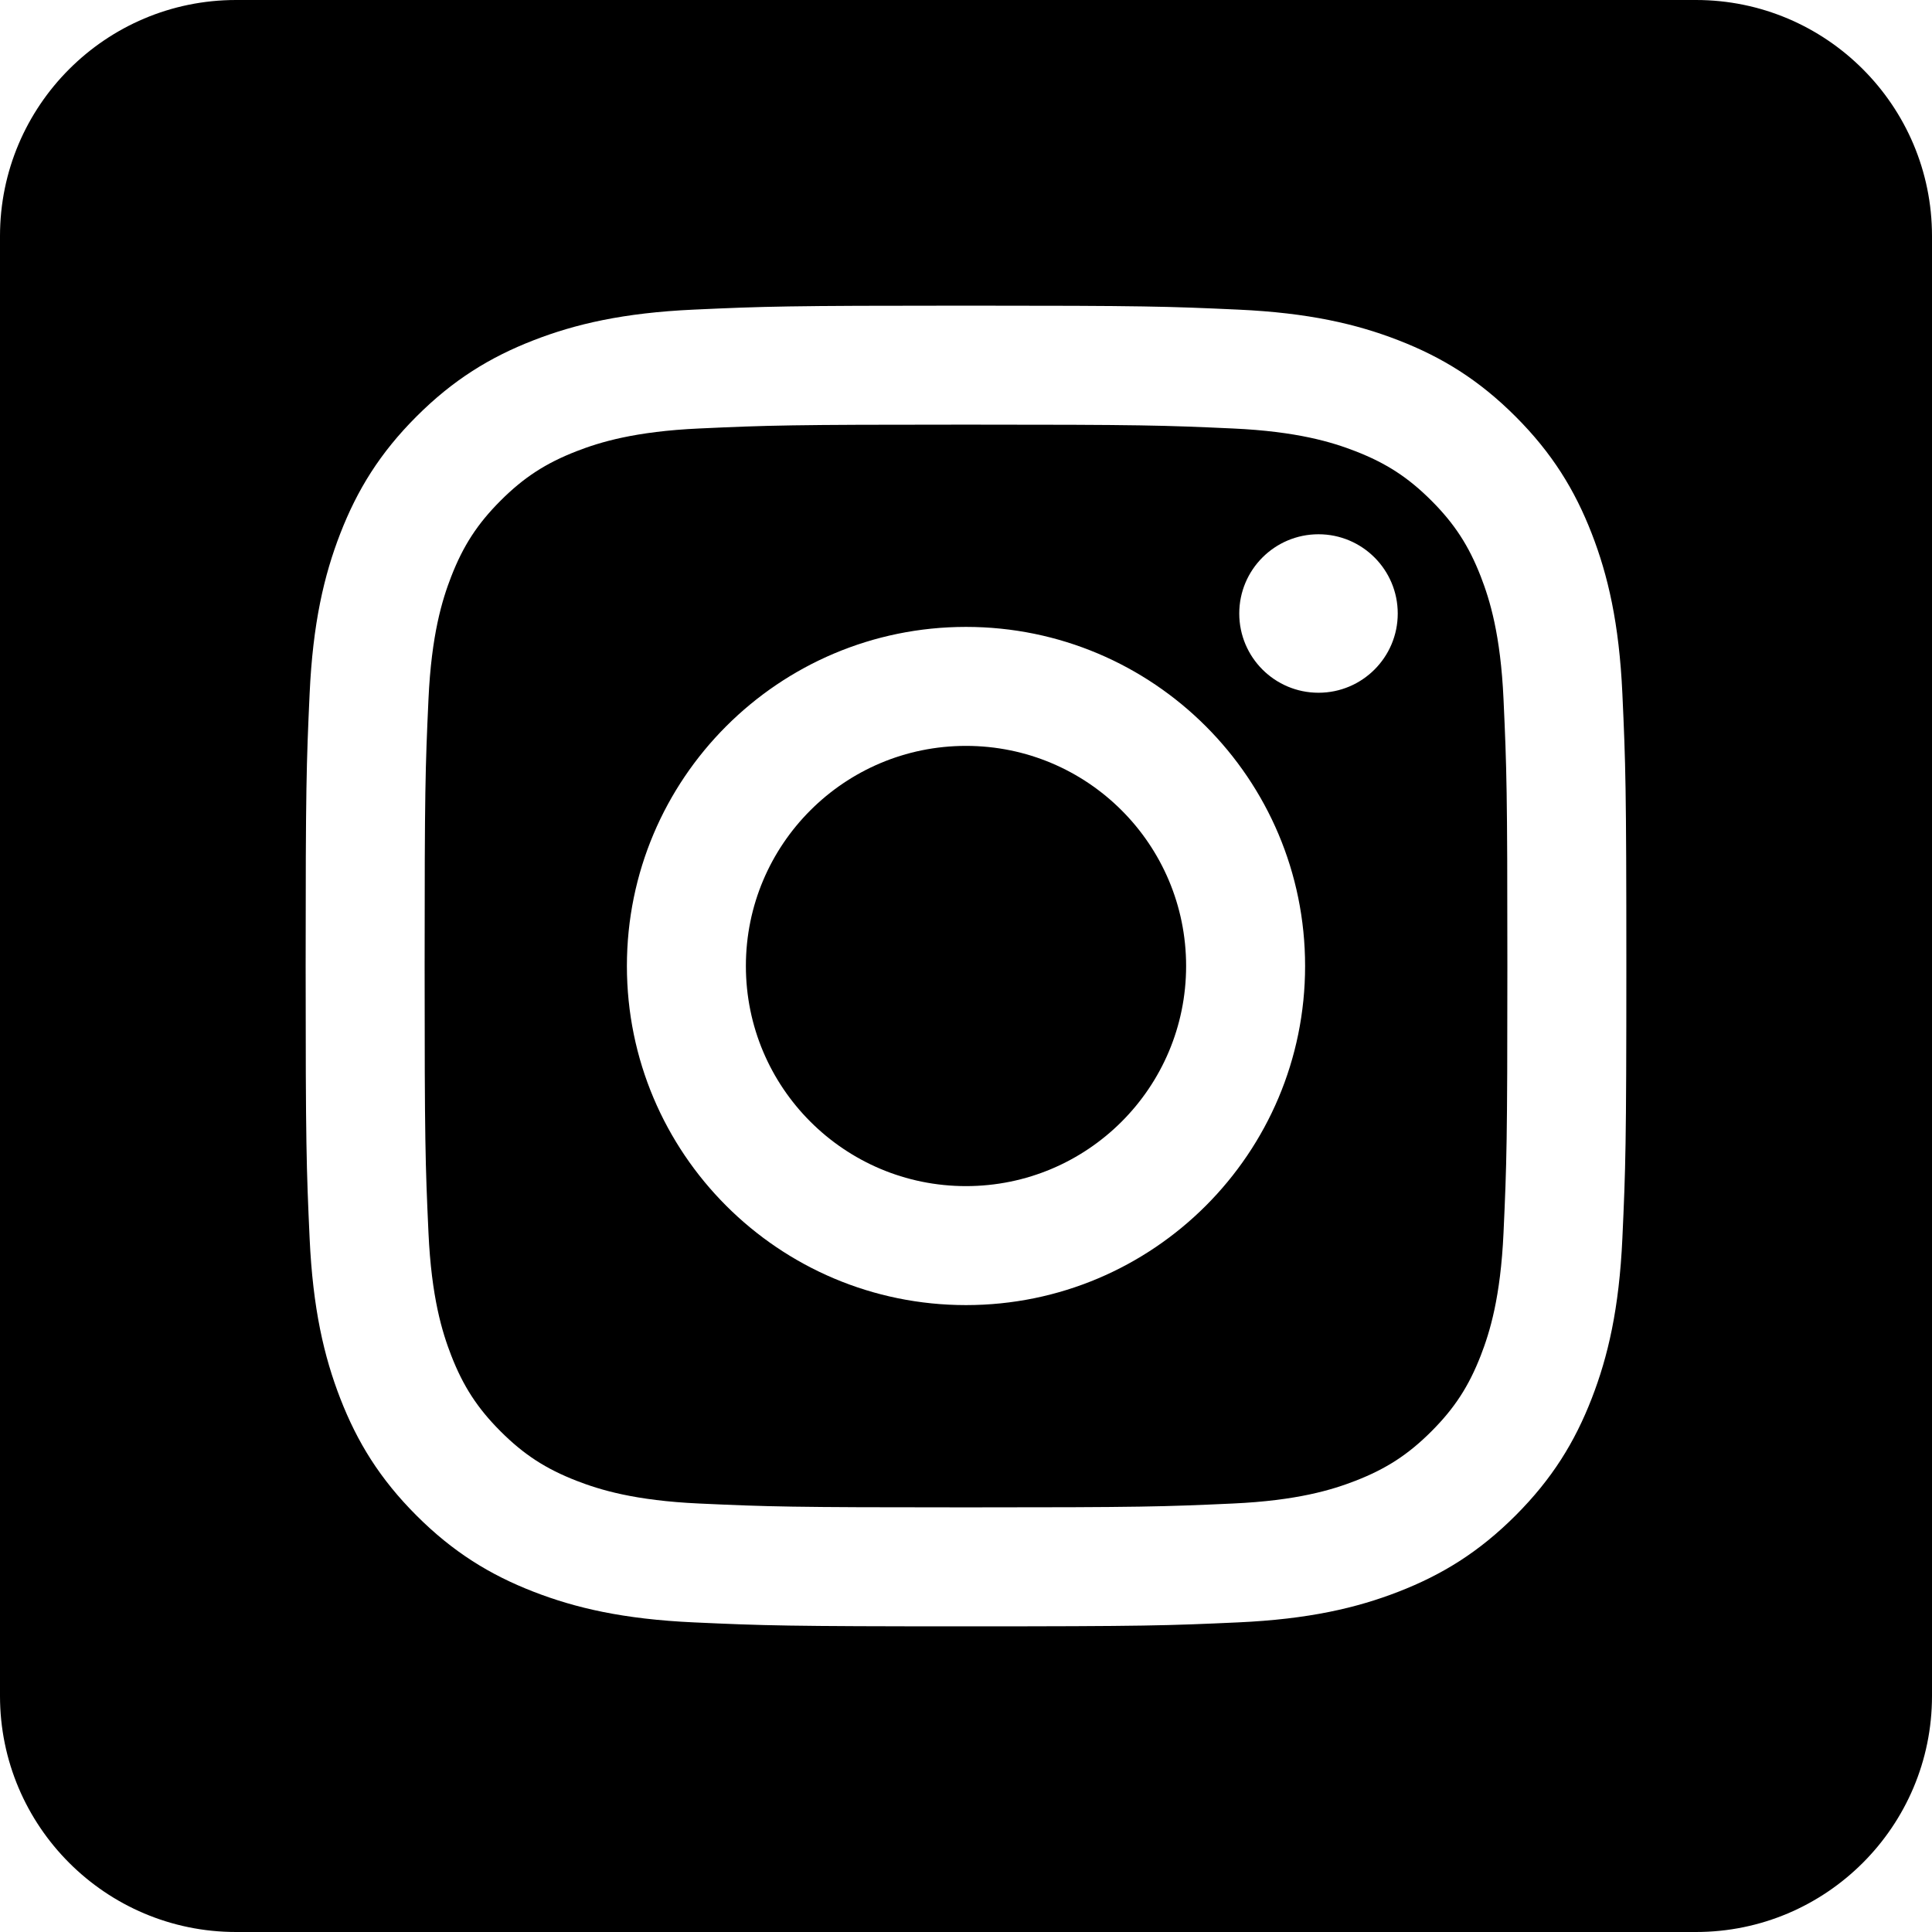
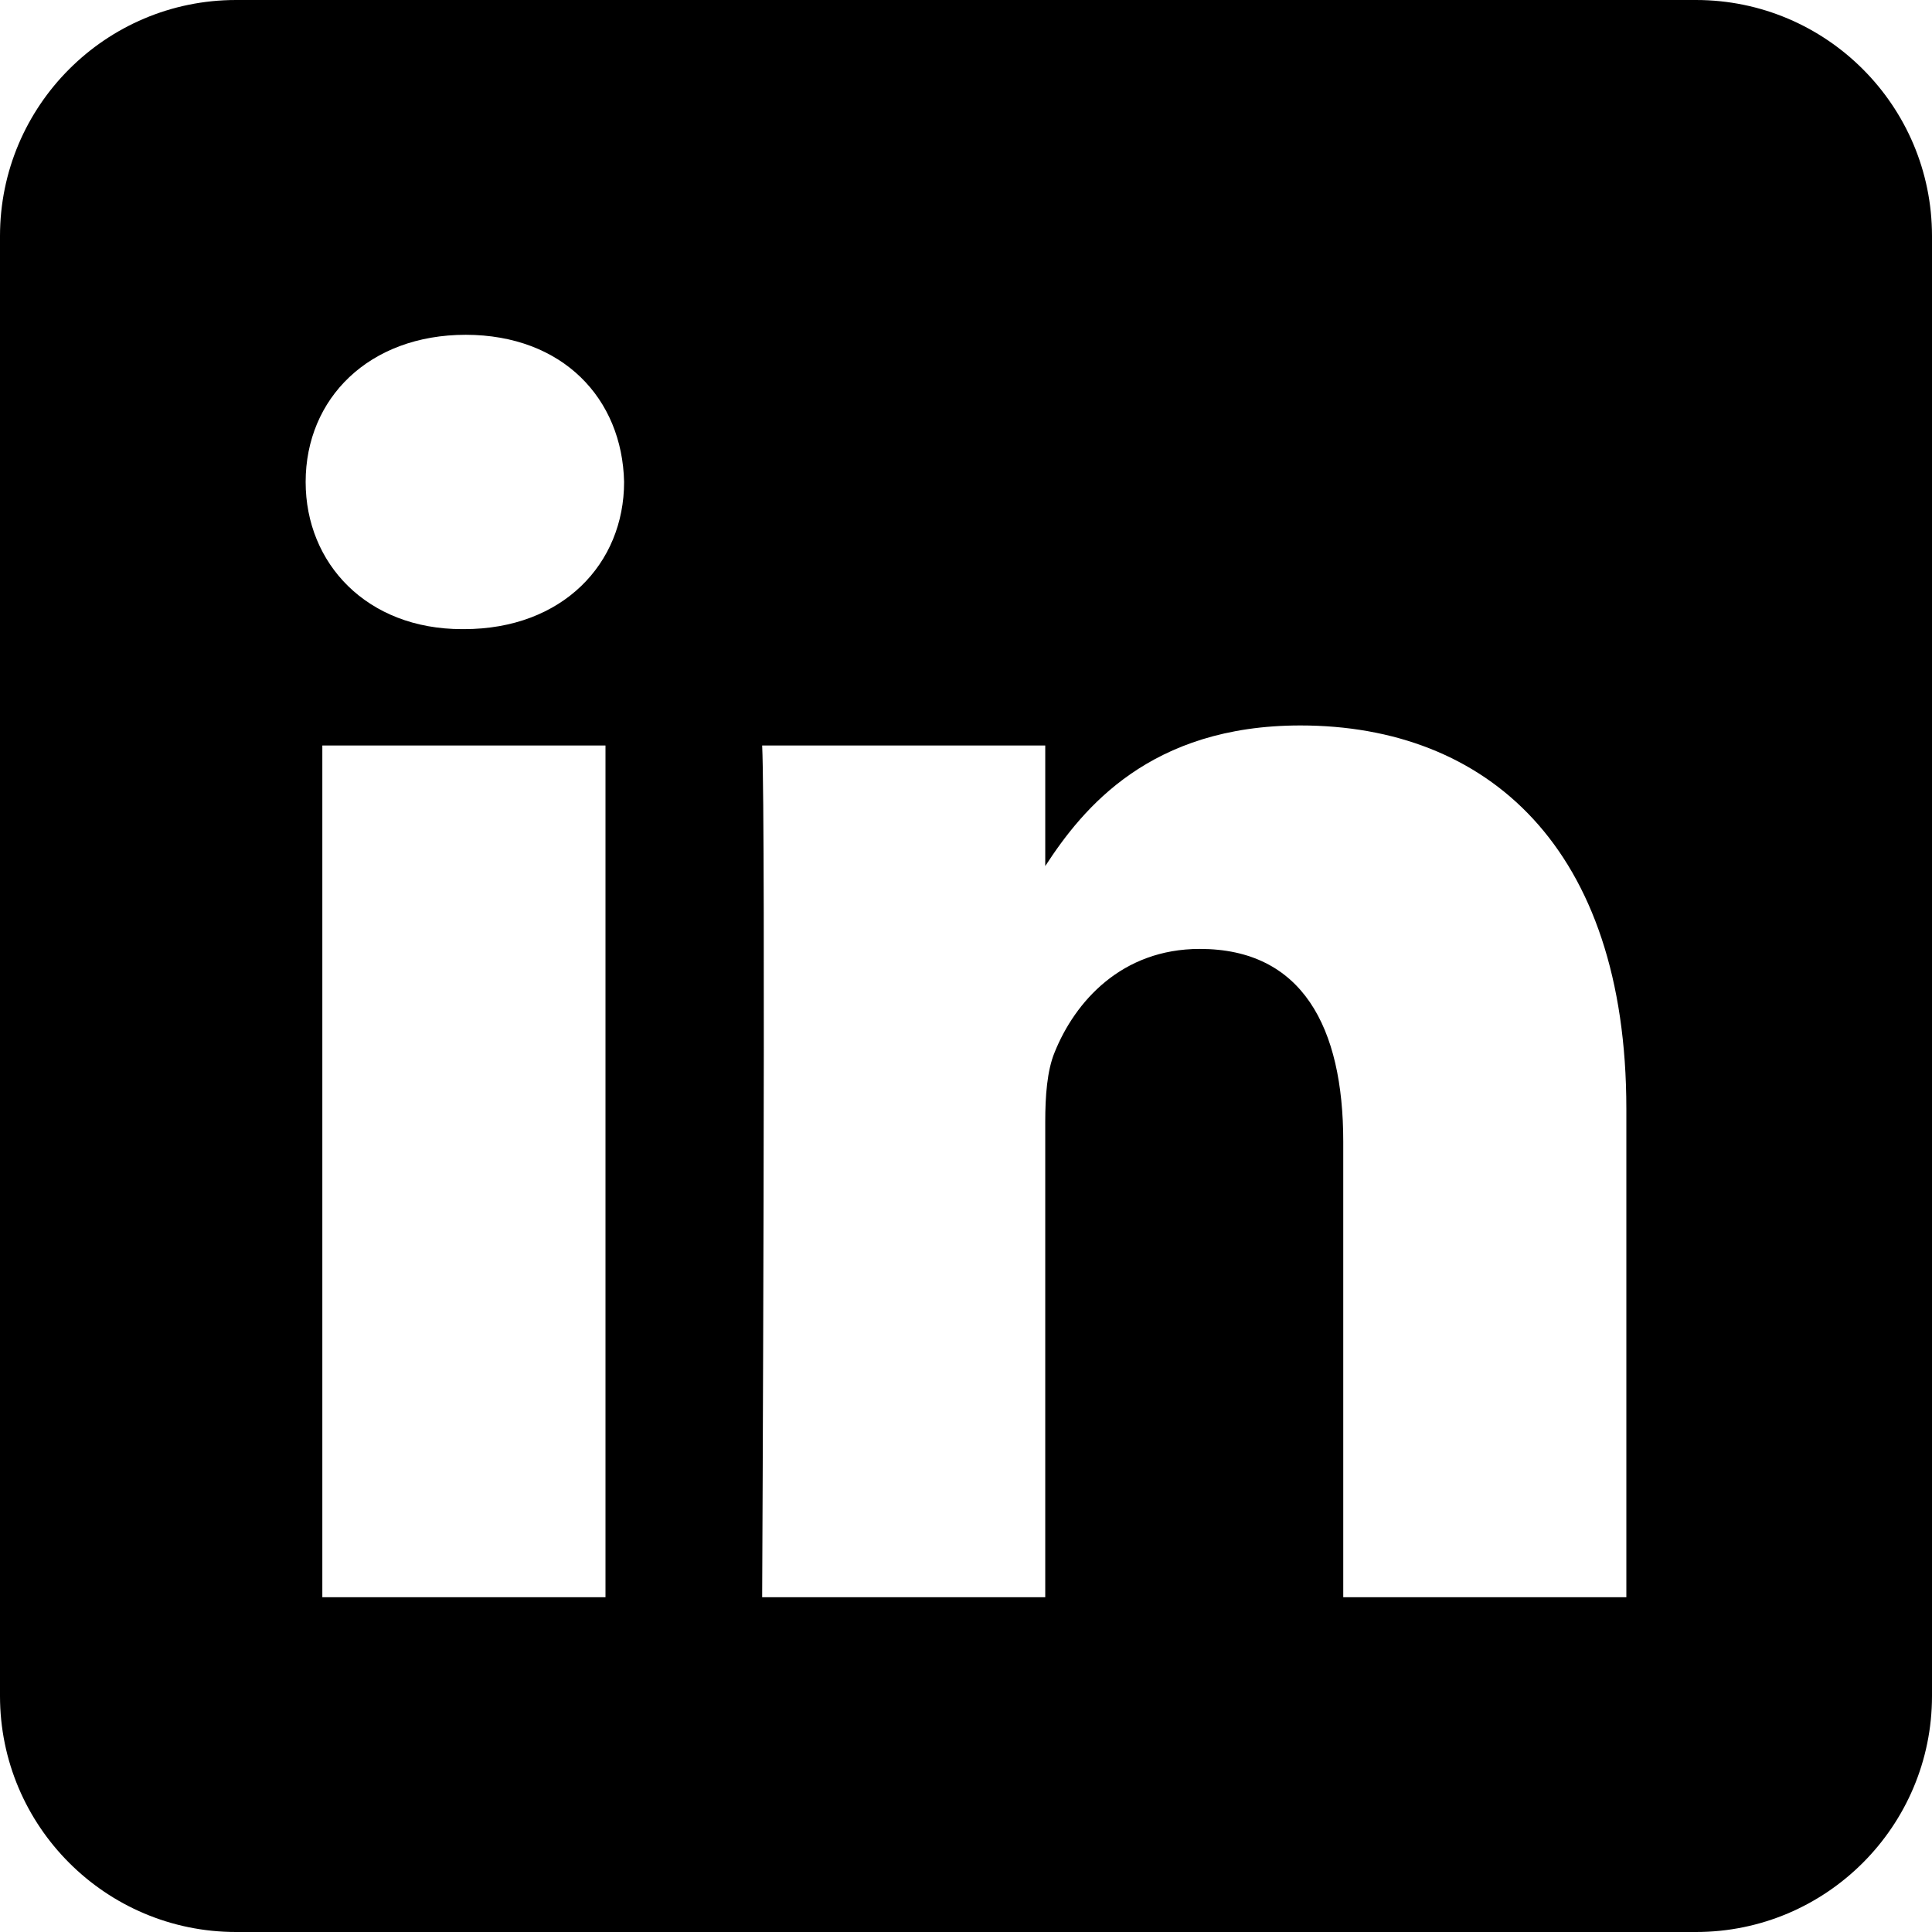
<svg xmlns="http://www.w3.org/2000/svg" height="100%" style="fill-rule:evenodd;clip-rule:evenodd;stroke-linejoin:round;stroke-miterlimit:2;" version="1.1" viewBox="0 0 512 512" width="100%" xml:space="preserve">
-   <path d="M449.446,0c34.525,0 62.554,28.03 62.554,62.554l0,386.892c0,34.524 -28.03,62.554 -62.554,62.554l-386.892,0c-34.524,0 -62.554,-28.03 -62.554,-62.554l0,-386.892c0,-34.524 28.029,-62.554 62.554,-62.554l386.892,0Zm-193.446,81c-47.527,0 -53.487,0.201 -72.152,1.053c-18.627,0.85 -31.348,3.808 -42.48,8.135c-11.508,4.472 -21.267,10.456 -30.996,20.184c-9.729,9.729 -15.713,19.489 -20.185,30.996c-4.326,11.132 -7.284,23.853 -8.135,42.48c-0.851,18.665 -1.052,24.625 -1.052,72.152c0,47.527 0.201,53.487 1.052,72.152c0.851,18.627 3.809,31.348 8.135,42.48c4.472,11.507 10.456,21.267 20.185,30.996c9.729,9.729 19.488,15.713 30.996,20.185c11.132,4.326 23.853,7.284 42.48,8.134c18.665,0.852 24.625,1.053 72.152,1.053c47.527,0 53.487,-0.201 72.152,-1.053c18.627,-0.85 31.348,-3.808 42.48,-8.134c11.507,-4.472 21.267,-10.456 30.996,-20.185c9.729,-9.729 15.713,-19.489 20.185,-30.996c4.326,-11.132 7.284,-23.853 8.134,-42.48c0.852,-18.665 1.053,-24.625 1.053,-72.152c0,-47.527 -0.201,-53.487 -1.053,-72.152c-0.85,-18.627 -3.808,-31.348 -8.134,-42.48c-4.472,-11.507 -10.456,-21.267 -20.185,-30.996c-9.729,-9.728 -19.489,-15.712 -30.996,-20.184c-11.132,-4.327 -23.853,-7.285 -42.48,-8.135c-18.665,-0.852 -24.625,-1.053 -72.152,-1.053Zm0,31.532c46.727,0 52.262,0.178 70.715,1.02c17.062,0.779 26.328,3.63 32.495,6.025c8.169,3.175 13.998,6.968 20.122,13.091c6.124,6.124 9.916,11.954 13.091,20.122c2.396,6.167 5.247,15.433 6.025,32.495c0.842,18.453 1.021,23.988 1.021,70.715c0,46.727 -0.179,52.262 -1.021,70.715c-0.778,17.062 -3.629,26.328 -6.025,32.495c-3.175,8.169 -6.967,13.998 -13.091,20.122c-6.124,6.124 -11.953,9.916 -20.122,13.091c-6.167,2.396 -15.433,5.247 -32.495,6.025c-18.45,0.842 -23.985,1.021 -70.715,1.021c-46.73,0 -52.264,-0.179 -70.715,-1.021c-17.062,-0.778 -26.328,-3.629 -32.495,-6.025c-8.169,-3.175 -13.998,-6.967 -20.122,-13.091c-6.124,-6.124 -9.917,-11.953 -13.091,-20.122c-2.396,-6.167 -5.247,-15.433 -6.026,-32.495c-0.842,-18.453 -1.02,-23.988 -1.02,-70.715c0,-46.727 0.178,-52.262 1.02,-70.715c0.779,-17.062 3.63,-26.328 6.026,-32.495c3.174,-8.168 6.967,-13.998 13.091,-20.122c6.124,-6.123 11.953,-9.916 20.122,-13.091c6.167,-2.395 15.433,-5.246 32.495,-6.025c18.453,-0.842 23.988,-1.02 70.715,-1.02Zm0,53.603c-49.631,0 -89.865,40.234 -89.865,89.865c0,49.631 40.234,89.865 89.865,89.865c49.631,0 89.865,-40.234 89.865,-89.865c0,-49.631 -40.234,-89.865 -89.865,-89.865Zm0,148.198c-32.217,0 -58.333,-26.116 -58.333,-58.333c0,-32.217 26.116,-58.333 58.333,-58.333c32.217,0 58.333,26.116 58.333,58.333c0,32.217 -26.116,58.333 -58.333,58.333Zm114.416,-151.748c0,11.598 -9.403,20.999 -21.001,20.999c-11.597,0 -20.999,-9.401 -20.999,-20.999c0,-11.598 9.402,-21 20.999,-21c11.598,0 21.001,9.402 21.001,21Z" />
+   <path d="M449.446,0c34.525,0 62.554,28.03 62.554,62.554l0,386.892c0,34.524 -28.03,62.554 -62.554,62.554l-386.892,0c-34.524,0 -62.554,-28.03 -62.554,-62.554l0,-386.892c0,-34.524 28.029,-62.554 62.554,-62.554l386.892,0Zm-288.985,423.278l0,-225.717l-75.04,0l0,225.717l75.04,0Zm270.539,0l0,-129.439c0,-69.333 -37.018,-101.586 -86.381,-101.586c-39.804,0 -57.634,21.891 -67.617,37.266l0,-31.958l-75.021,0c0.995,21.181 0,225.717 0,225.717l75.02,0l0,-126.056c0,-6.748 0.486,-13.492 2.474,-18.315c5.414,-13.475 17.767,-27.434 38.494,-27.434c27.135,0 38.007,20.707 38.007,51.037l0,120.768l75.024,0Zm-307.552,-334.556c-25.674,0 -42.448,16.879 -42.448,39.002c0,21.658 16.264,39.002 41.455,39.002l0.484,0c26.165,0 42.452,-17.344 42.452,-39.002c-0.485,-22.092 -16.241,-38.954 -41.943,-39.002Z" />
</svg>
